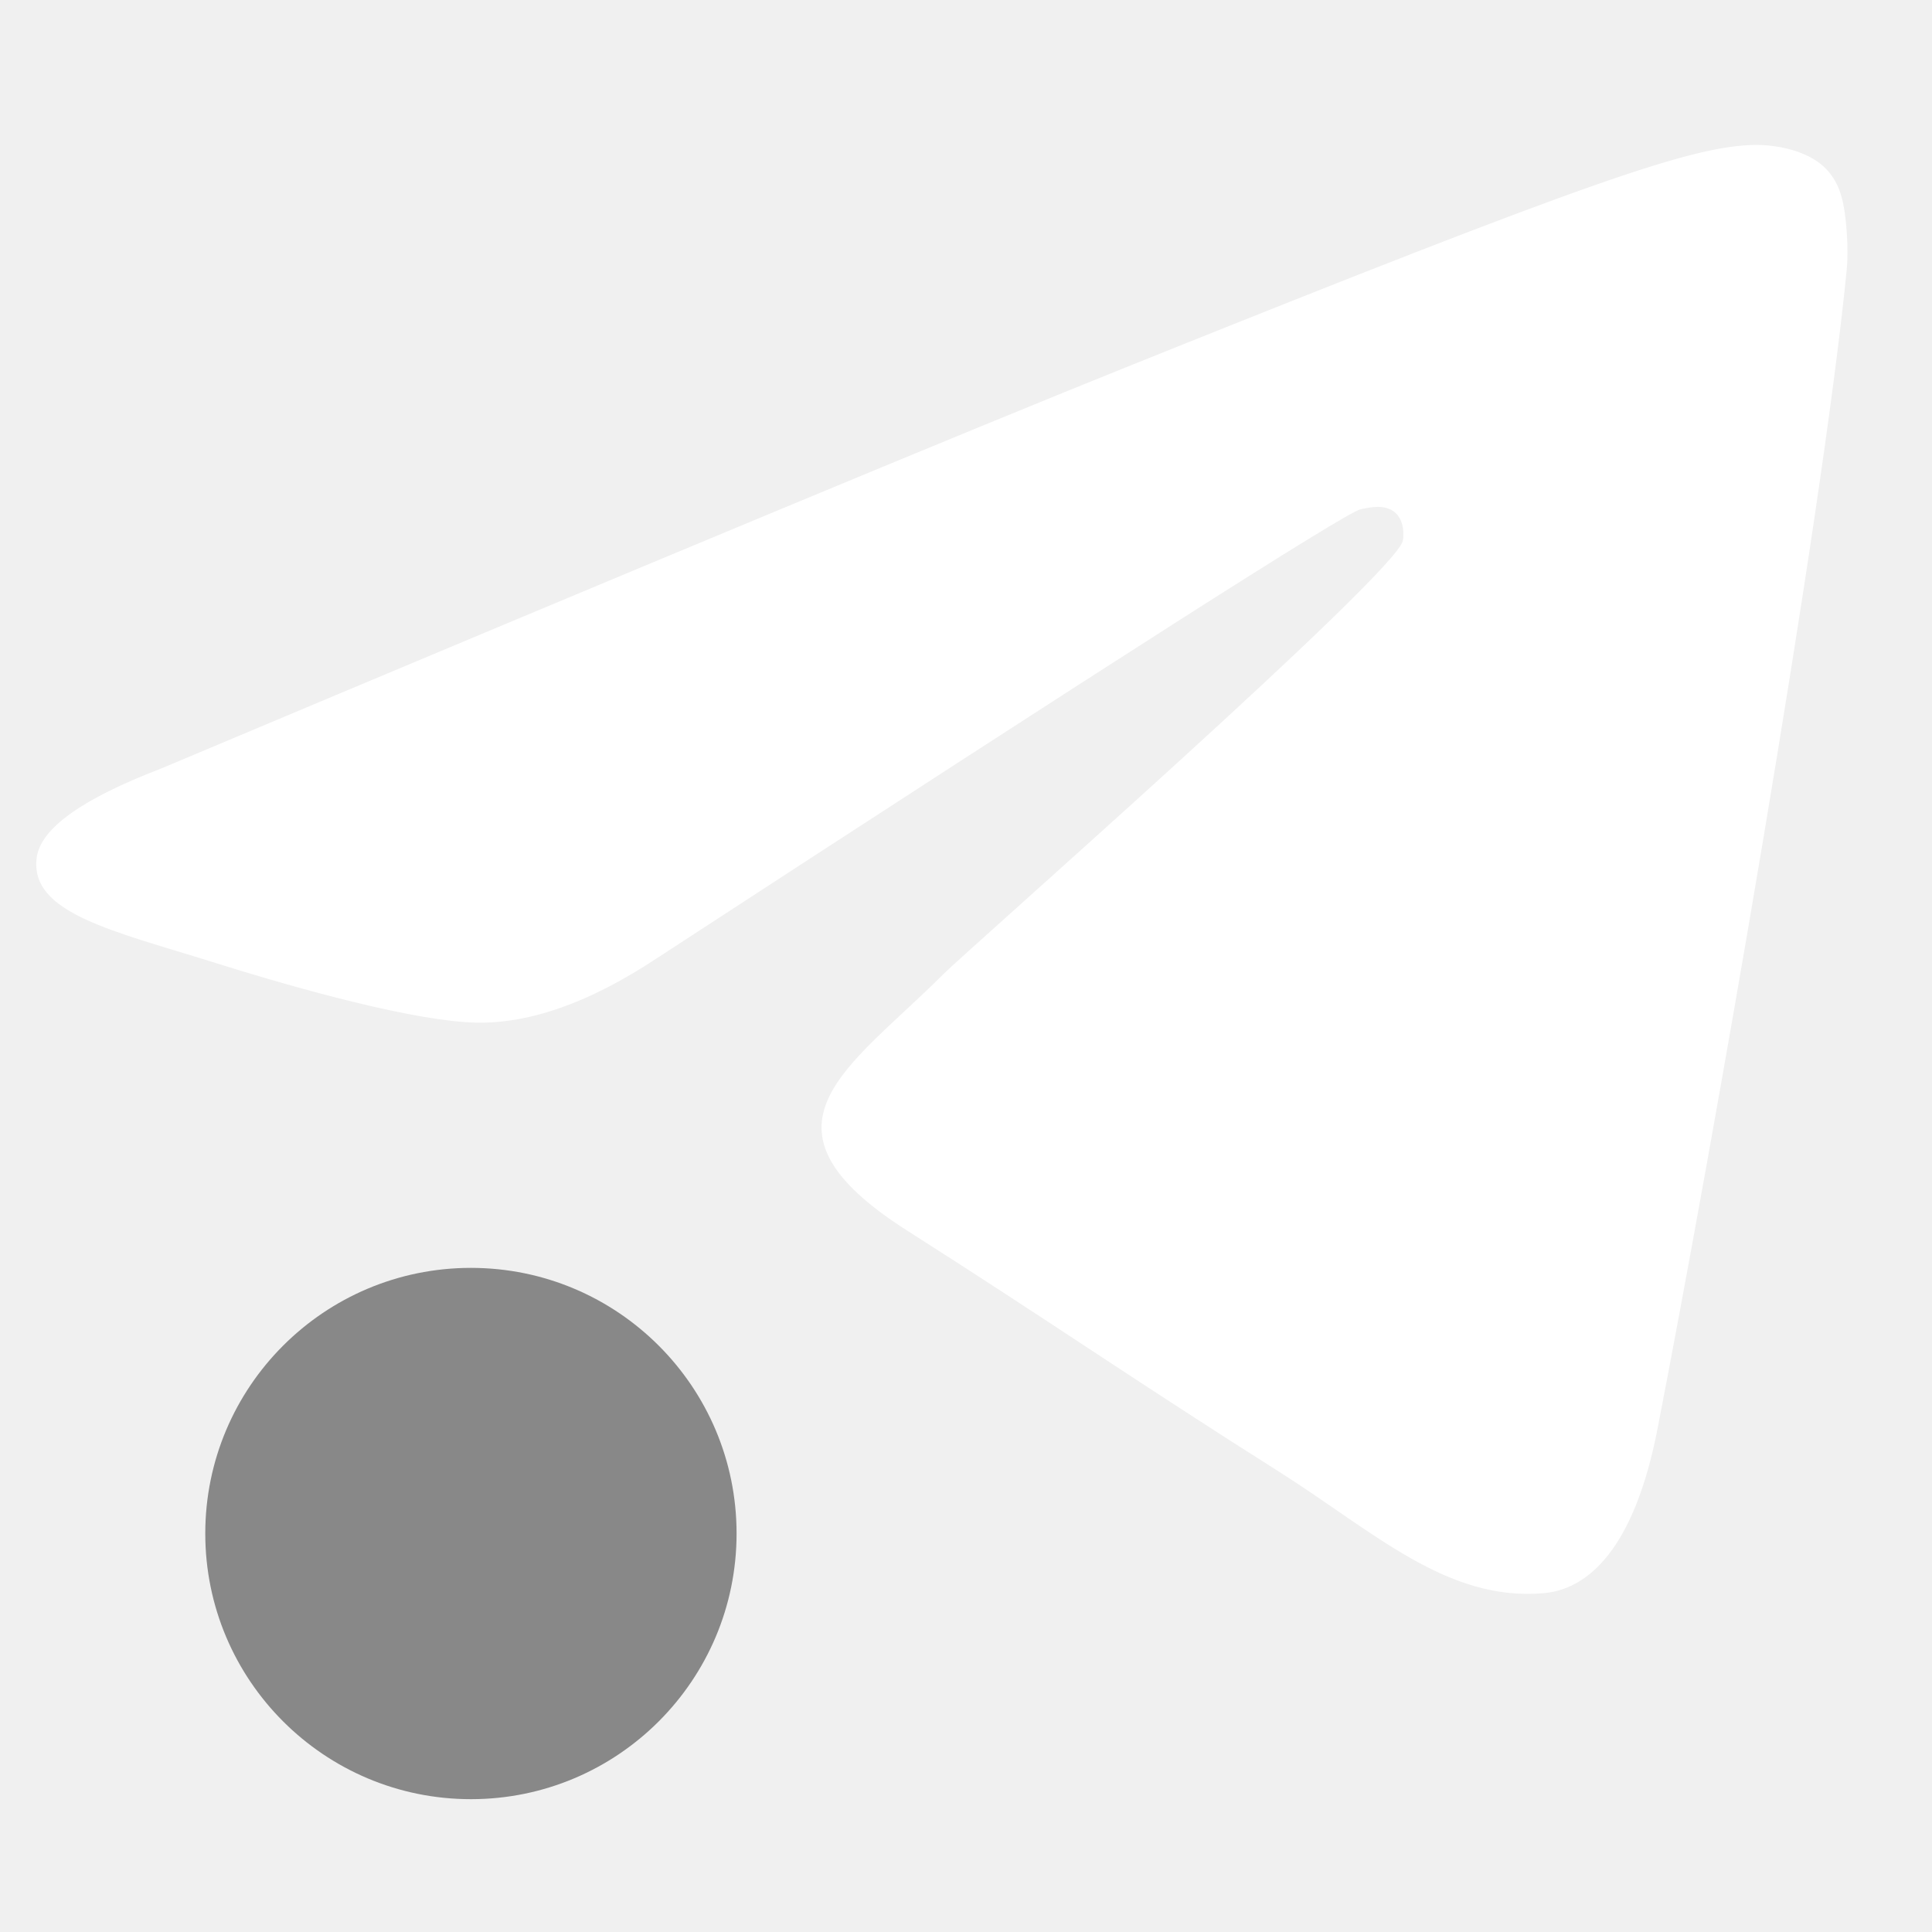
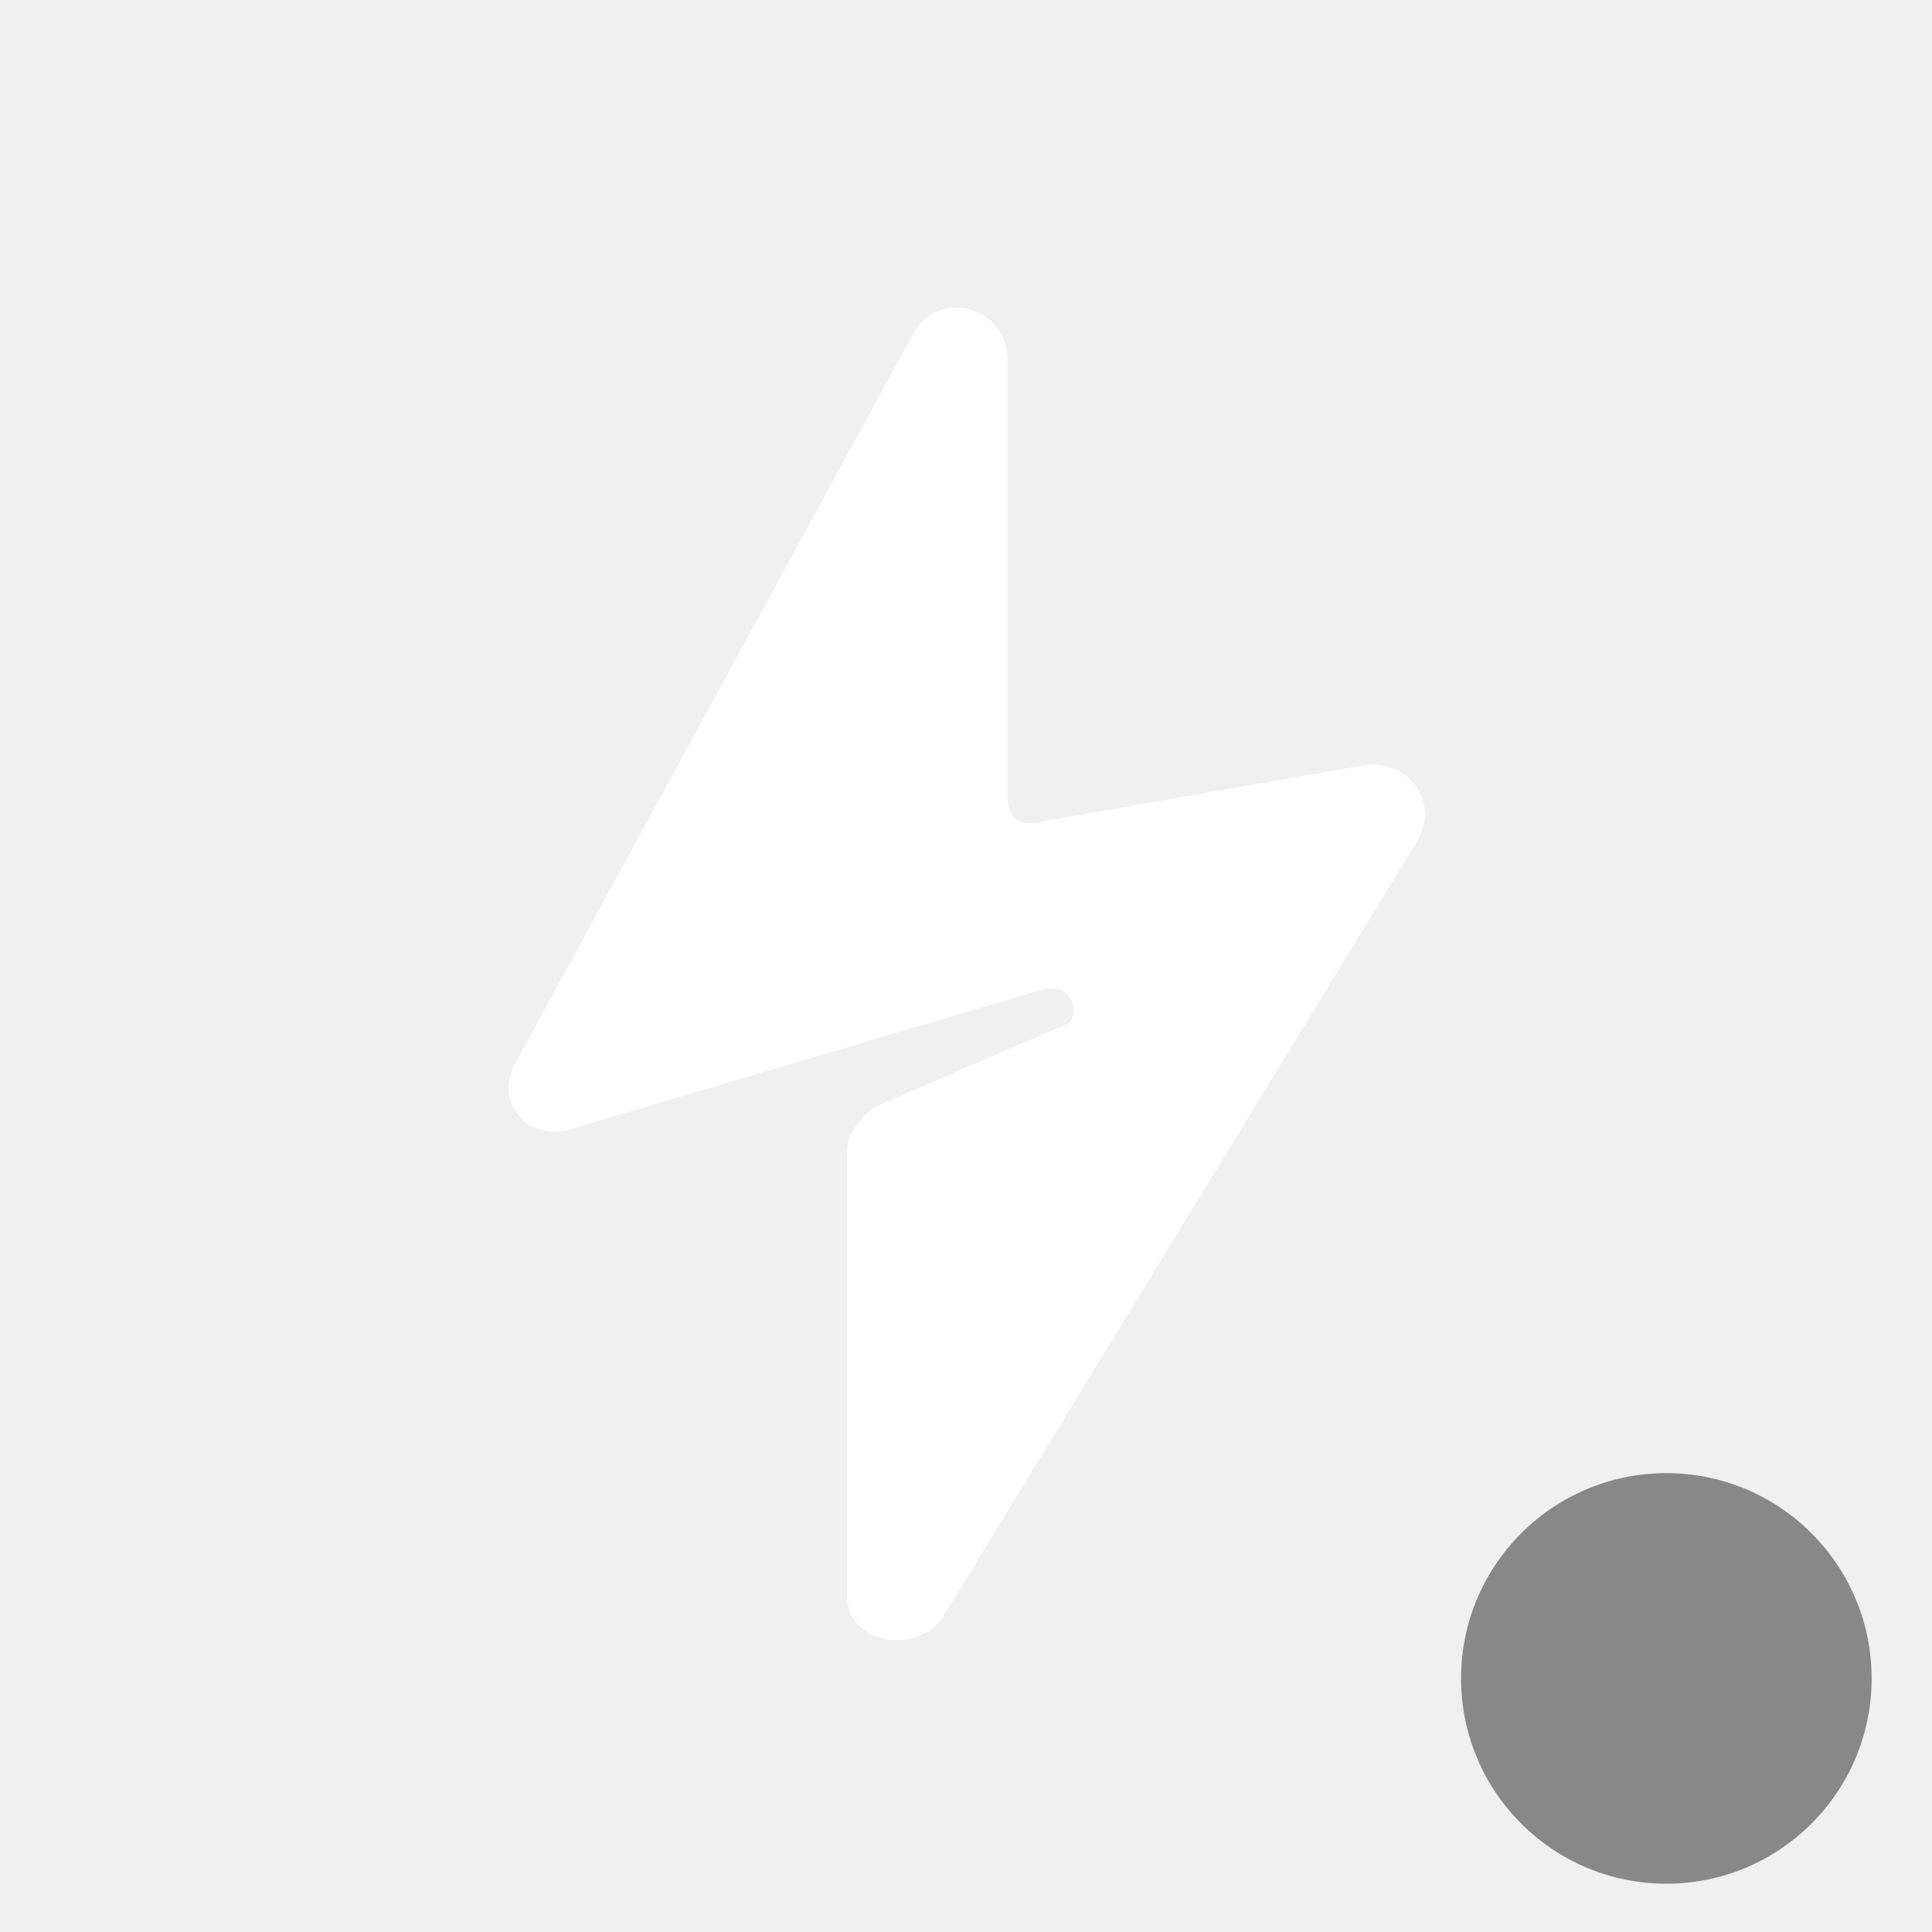
- <svg xmlns="http://www.w3.org/2000/svg" width="16px" height="16px" viewBox="0 0 16 16" version="1.1">
-   <g id="plane" stroke="none" stroke-width="1" fill="none" fill-rule="evenodd">
-     <path d="M1.331,6.366 C5.358,4.672 8.043,3.556 9.386,3.017 C13.222,1.476 14.019,1.209 14.538,1.2 C14.653,1.198 14.908,1.225 15.074,1.355 C15.213,1.465 15.252,1.612 15.27,1.716 C15.289,1.82 15.312,2.056 15.293,2.241 C15.085,4.349 14.186,9.466 13.728,11.827 C13.535,12.826 13.154,13.161 12.785,13.194 C11.982,13.265 11.373,12.682 10.597,12.191 C9.381,11.422 8.694,10.943 7.514,10.192 C6.15,9.325 7.034,8.848 7.812,8.068 C8.015,7.865 11.549,4.762 11.617,4.48 C11.626,4.445 11.634,4.314 11.553,4.244 C11.472,4.175 11.353,4.199 11.267,4.218 C11.145,4.244 9.203,5.483 5.441,7.935 C4.89,8.3 4.391,8.478 3.943,8.469 C3.45,8.459 2.501,8.2 1.796,7.978 C0.931,7.707 0.244,7.564 0.304,7.103 C0.335,6.862 0.677,6.617 1.331,6.366 Z" id="Path-3" fill="#FFFFFF" />
-   </g>
-   <circle fill="#888888" cx="3.9" cy="12.7" r="2.2" />
+ <svg xmlns="http://www.w3.org/2000/svg" width="16" height="16" viewBox="0 0 16 16">
+   <path fill="white" transform="scale(.015625)" d="M507 163c15 0 27 12 27 28v232c0 9 6 15 15 13l172-30c24-5 43 18 30 40L501 855c-13 23-52 17-52-9V611c0-10 6-17 14-24l102-44c7-3 5-17-5-19l-6 0-250 74c-25 8-43-14-30-36L484 177c5-9 13-14 23-14z" />
+   <circle cx="13.8" cy="13.9" r="1.7" fill="#888888" />
</svg>
